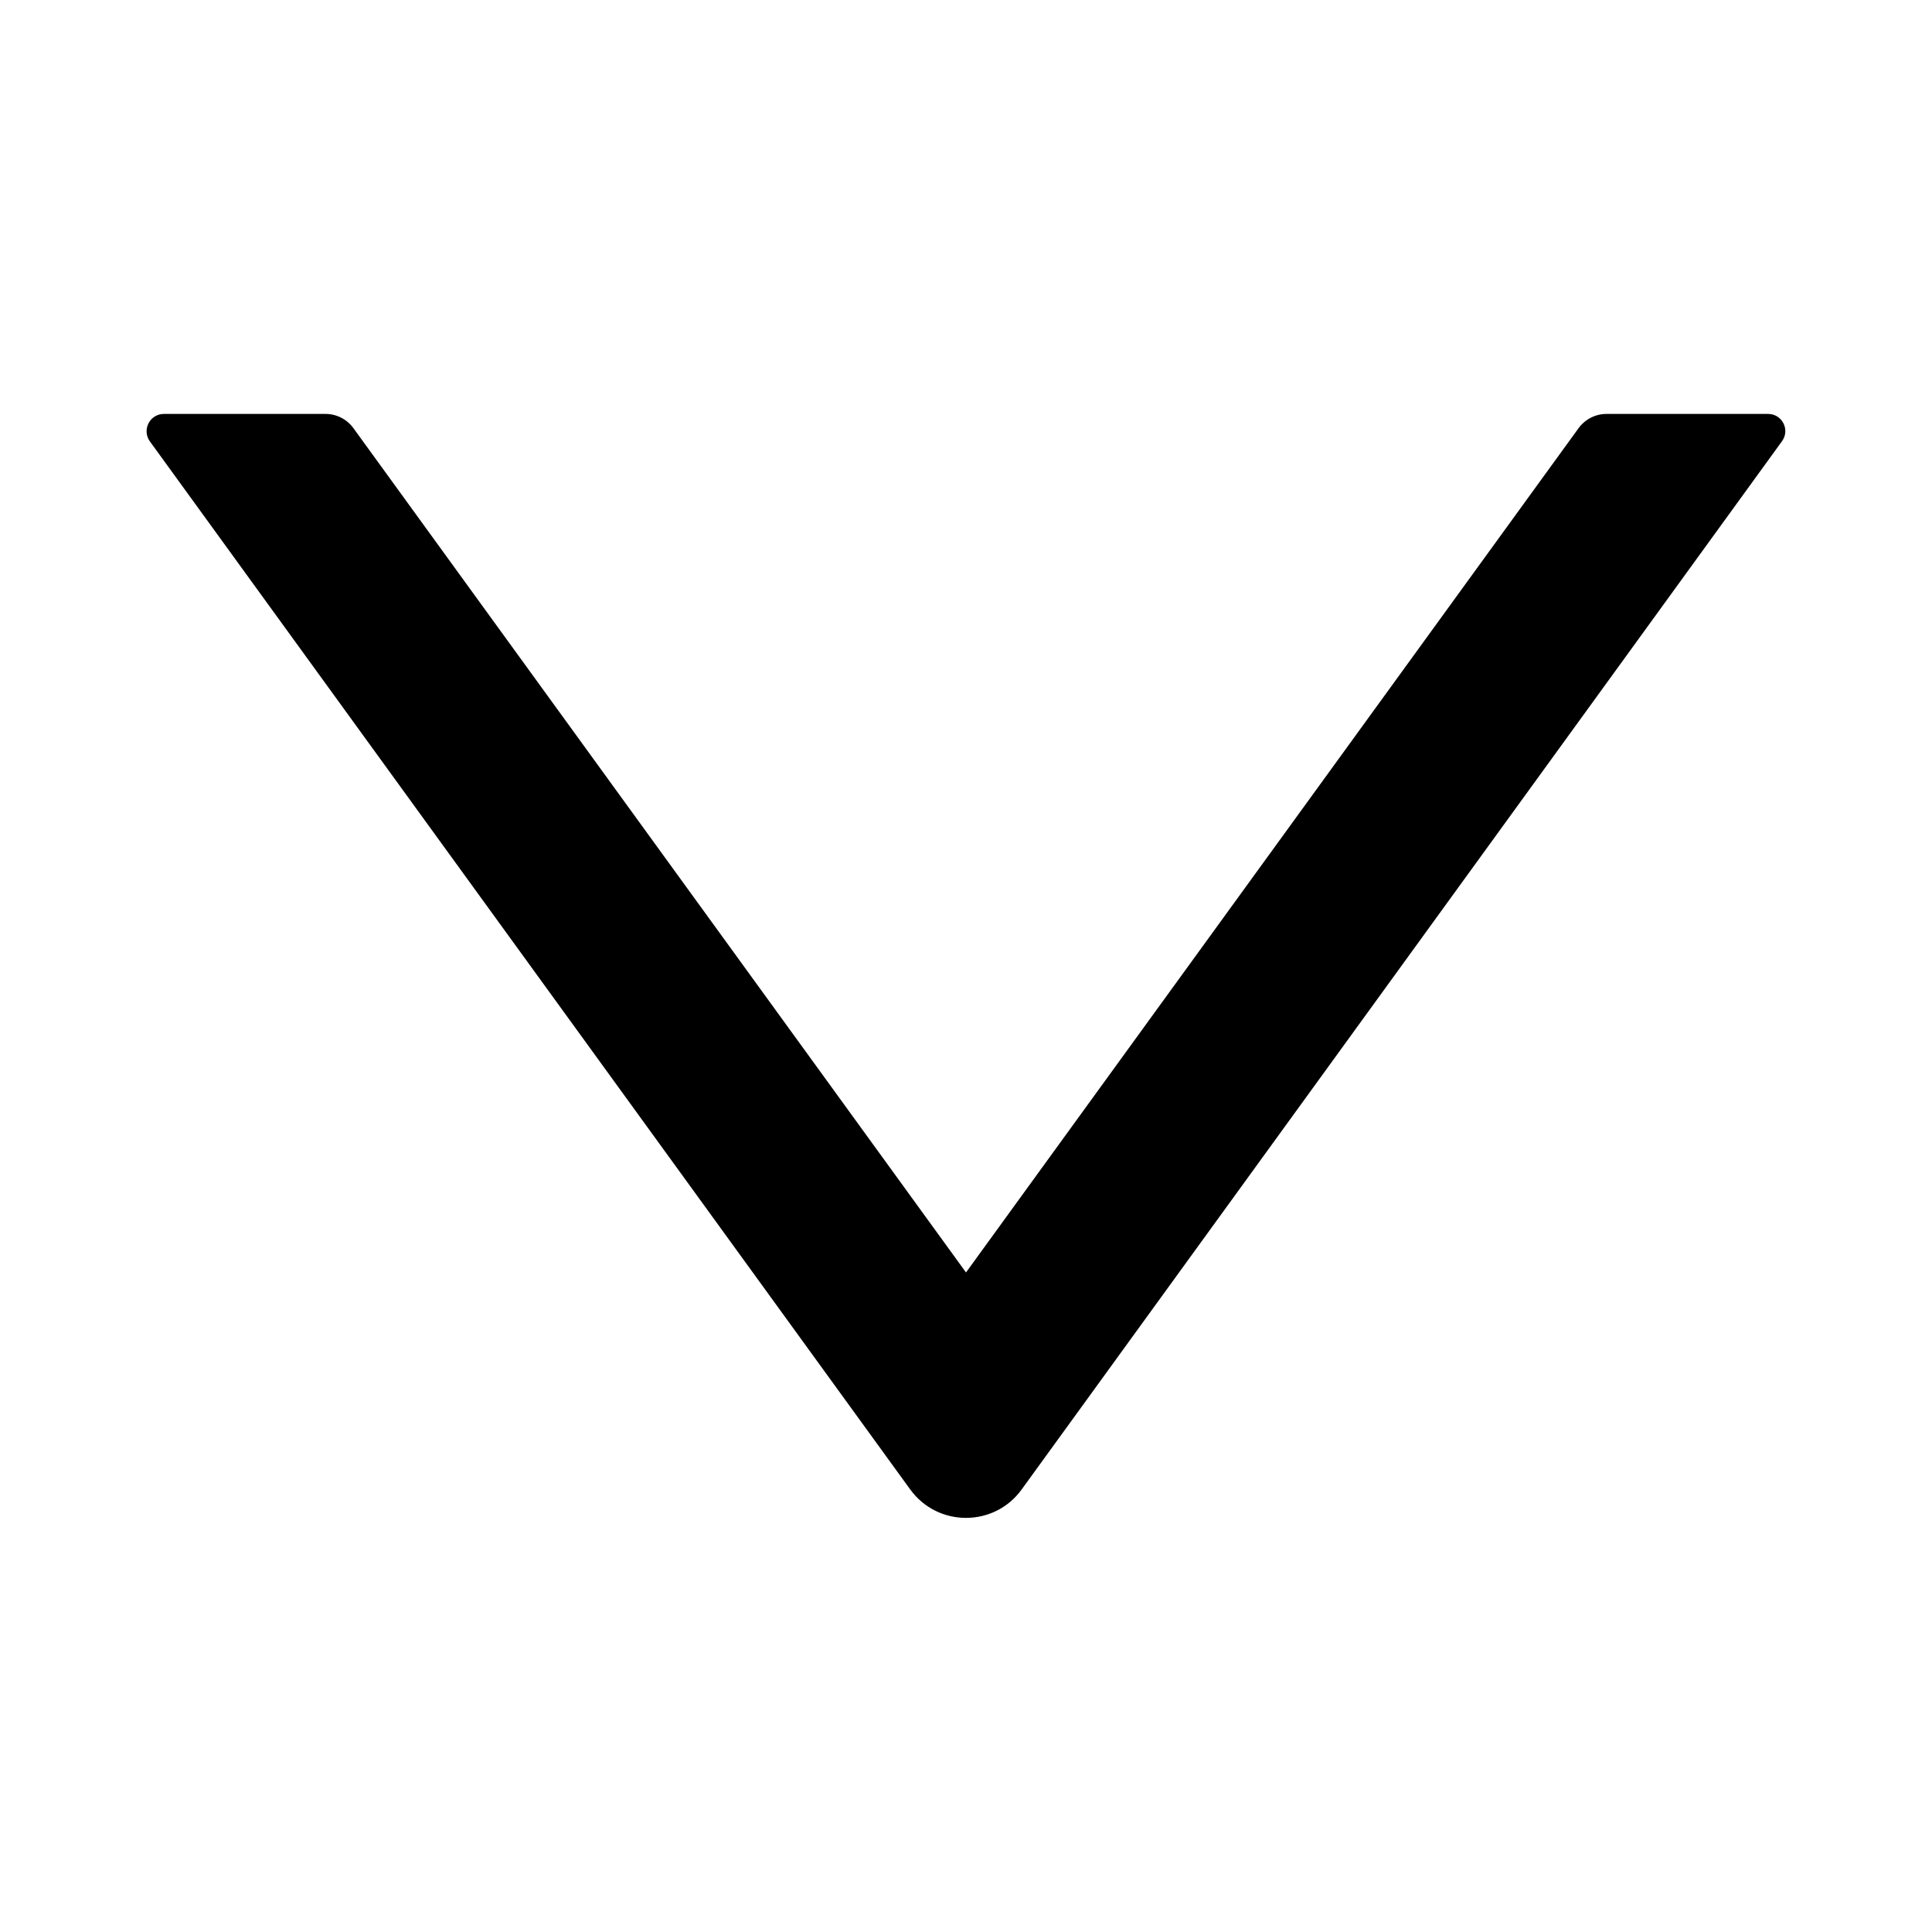
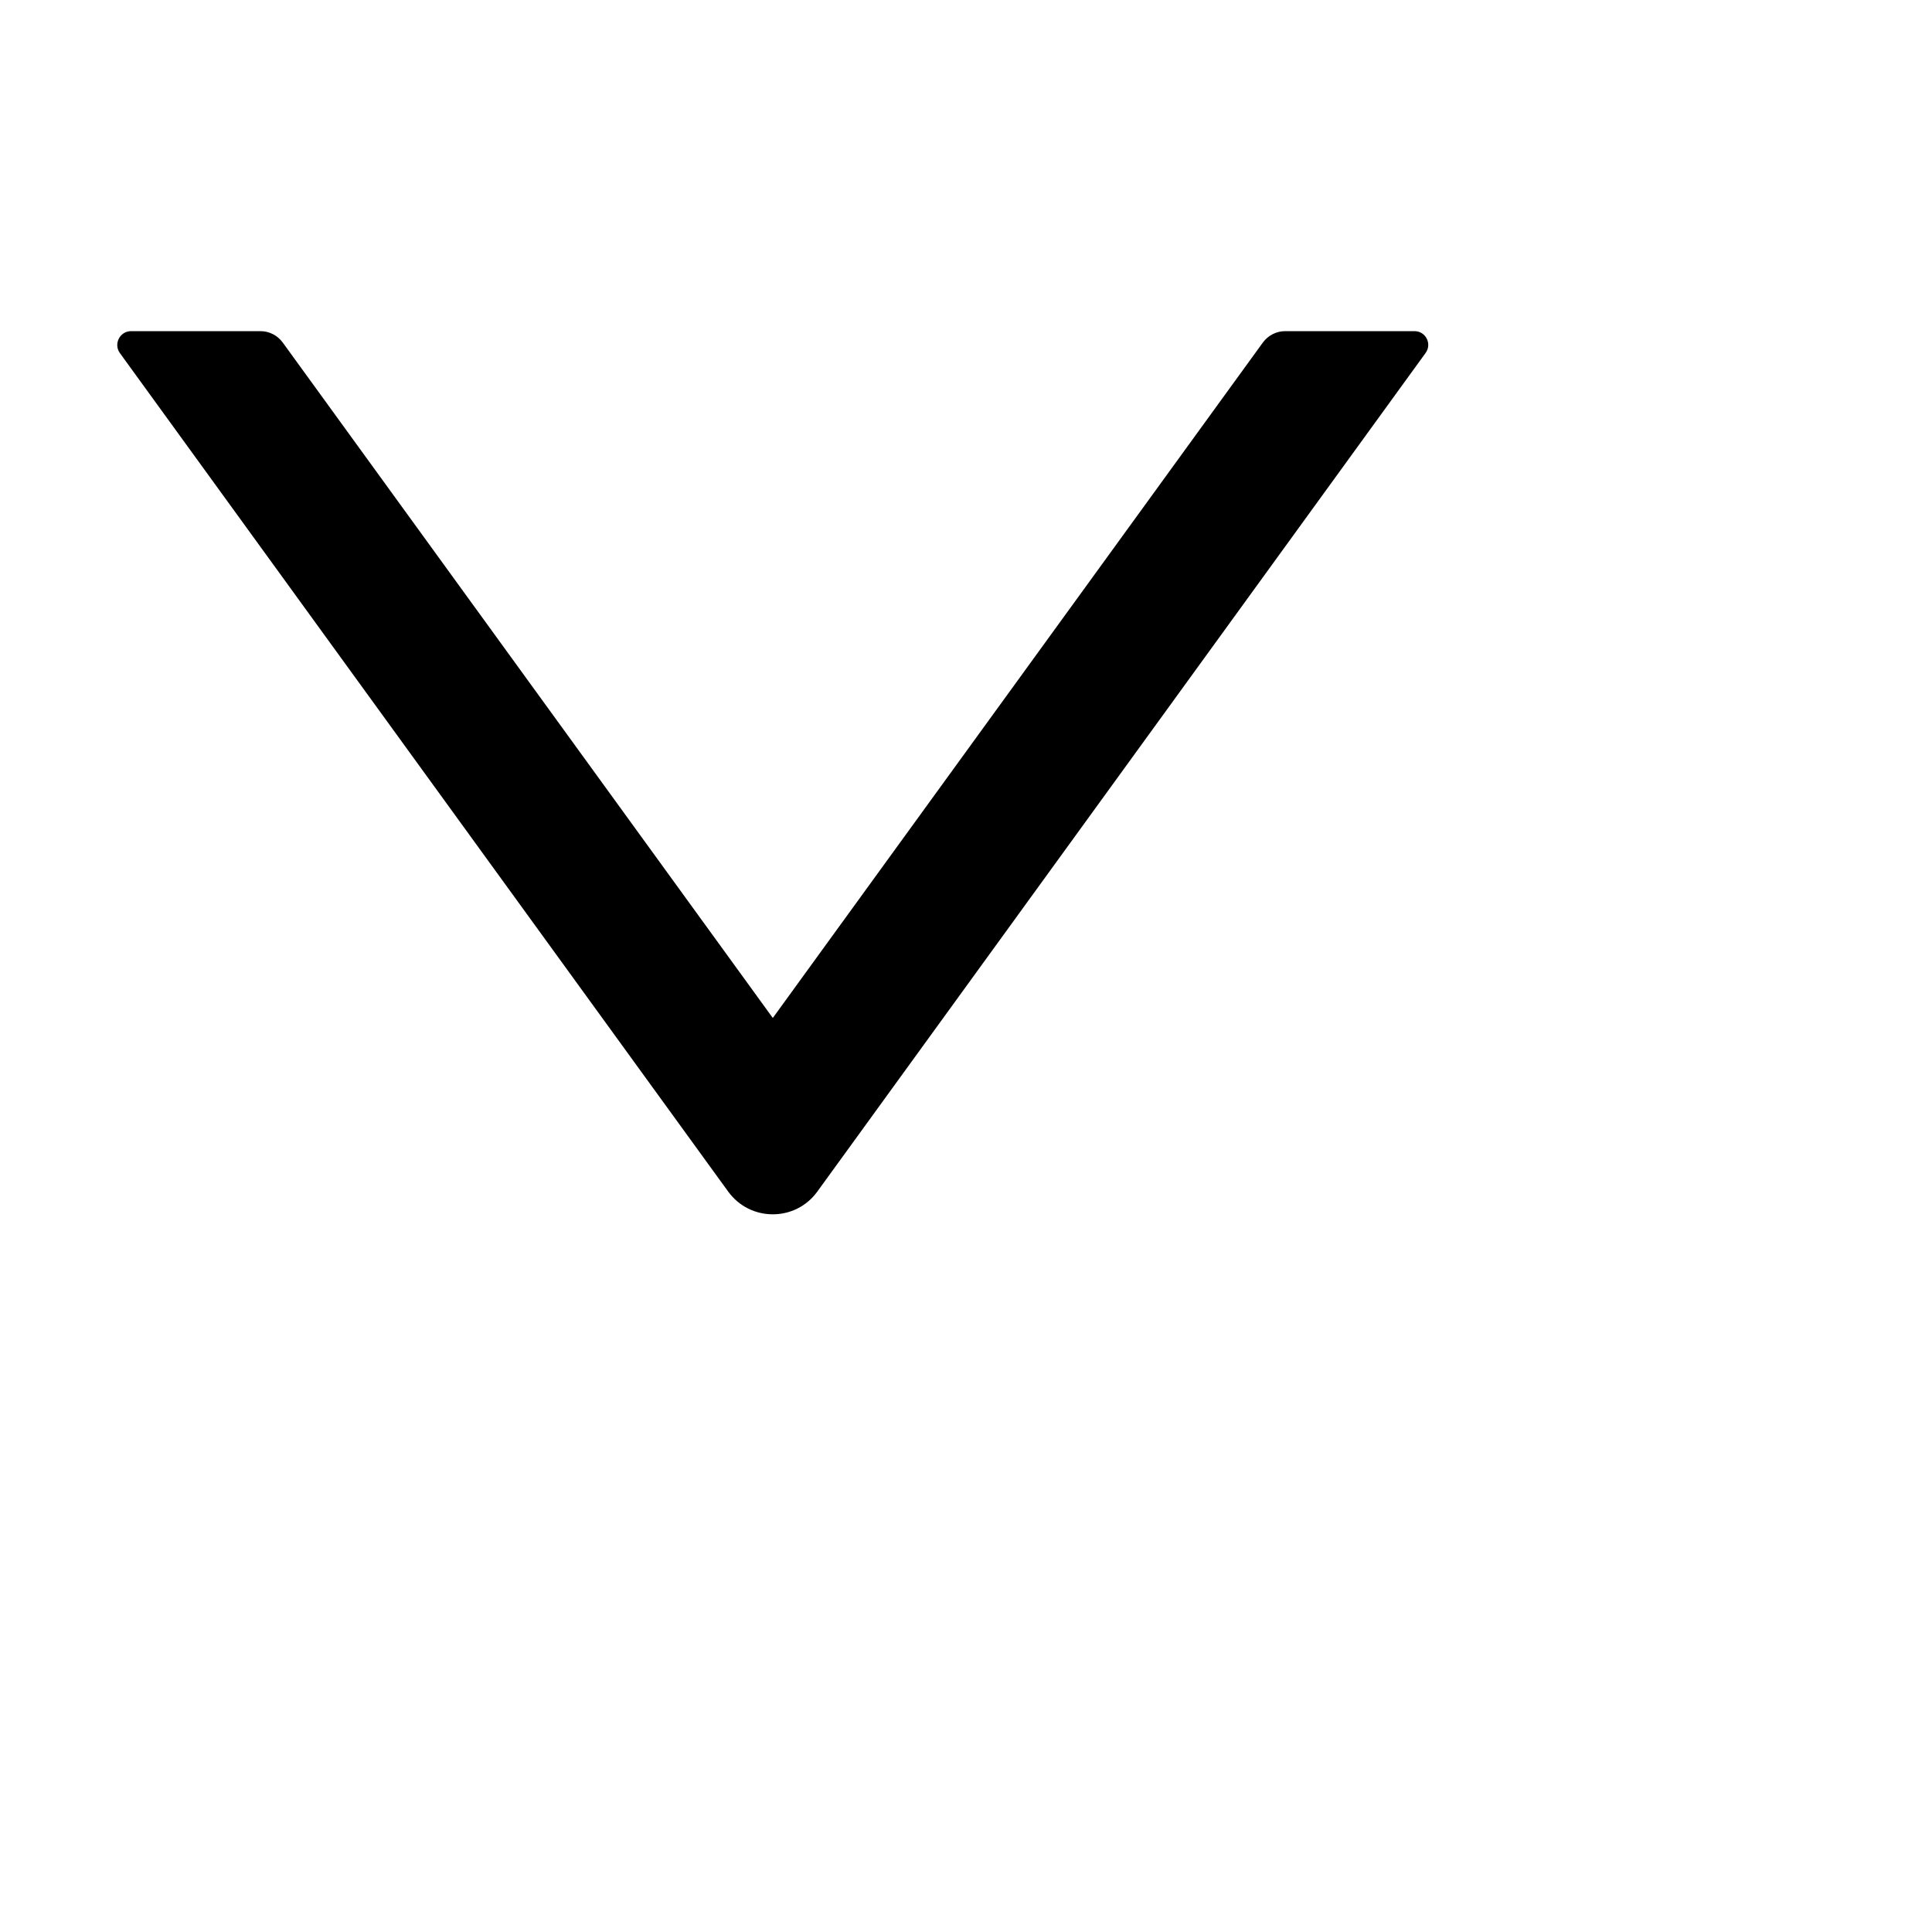
- <svg xmlns="http://www.w3.org/2000/svg" width="16" height="16" viewBox="0 0 16 16" fill="none">
+ <svg xmlns="http://www.w3.org/2000/svg" width="20" height="20" viewBox="0 0 20 20" fill="none">
  <path d="M14.643 3.428H13.304C13.213 3.428 13.127 3.472 13.073 3.546L8 10.538L2.927 3.546C2.873 3.472 2.788 3.428 2.696 3.428H1.357C1.241 3.428 1.173 3.56 1.241 3.655L7.538 12.335C7.766 12.649 8.234 12.649 8.461 12.335L14.757 3.655C14.827 3.56 14.759 3.428 14.643 3.428Z" fill="currentColor" />
</svg>
